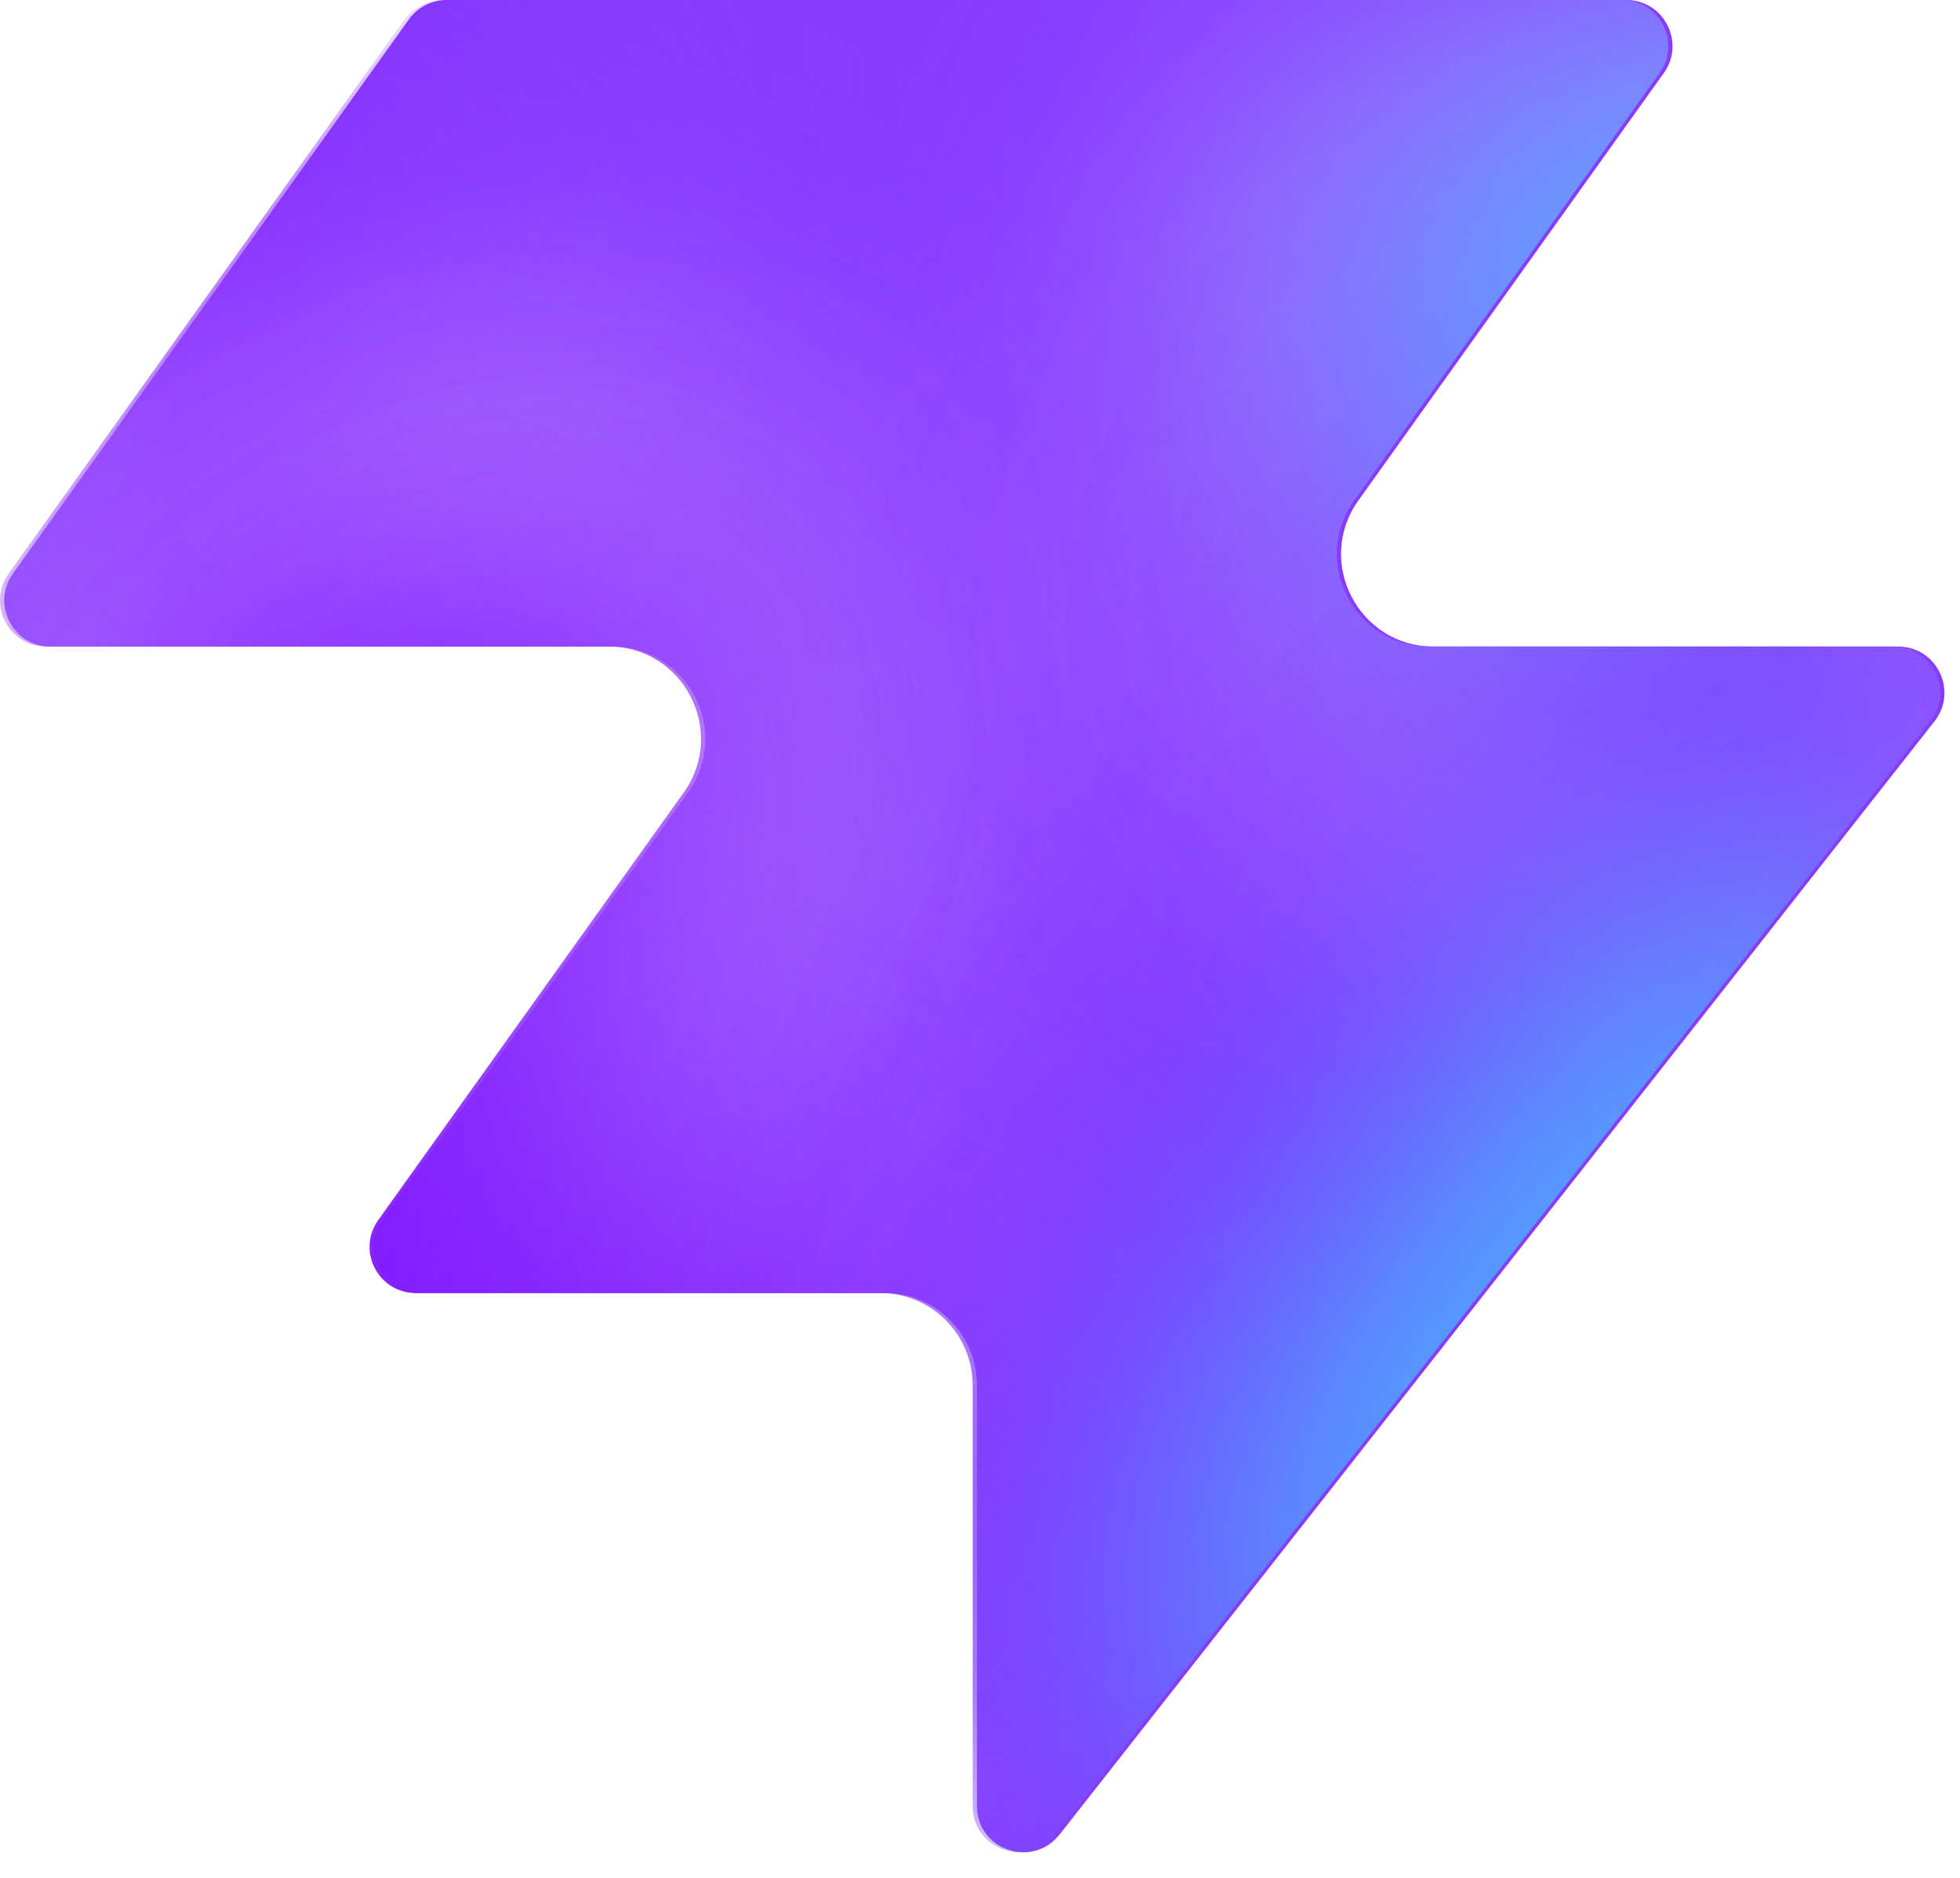
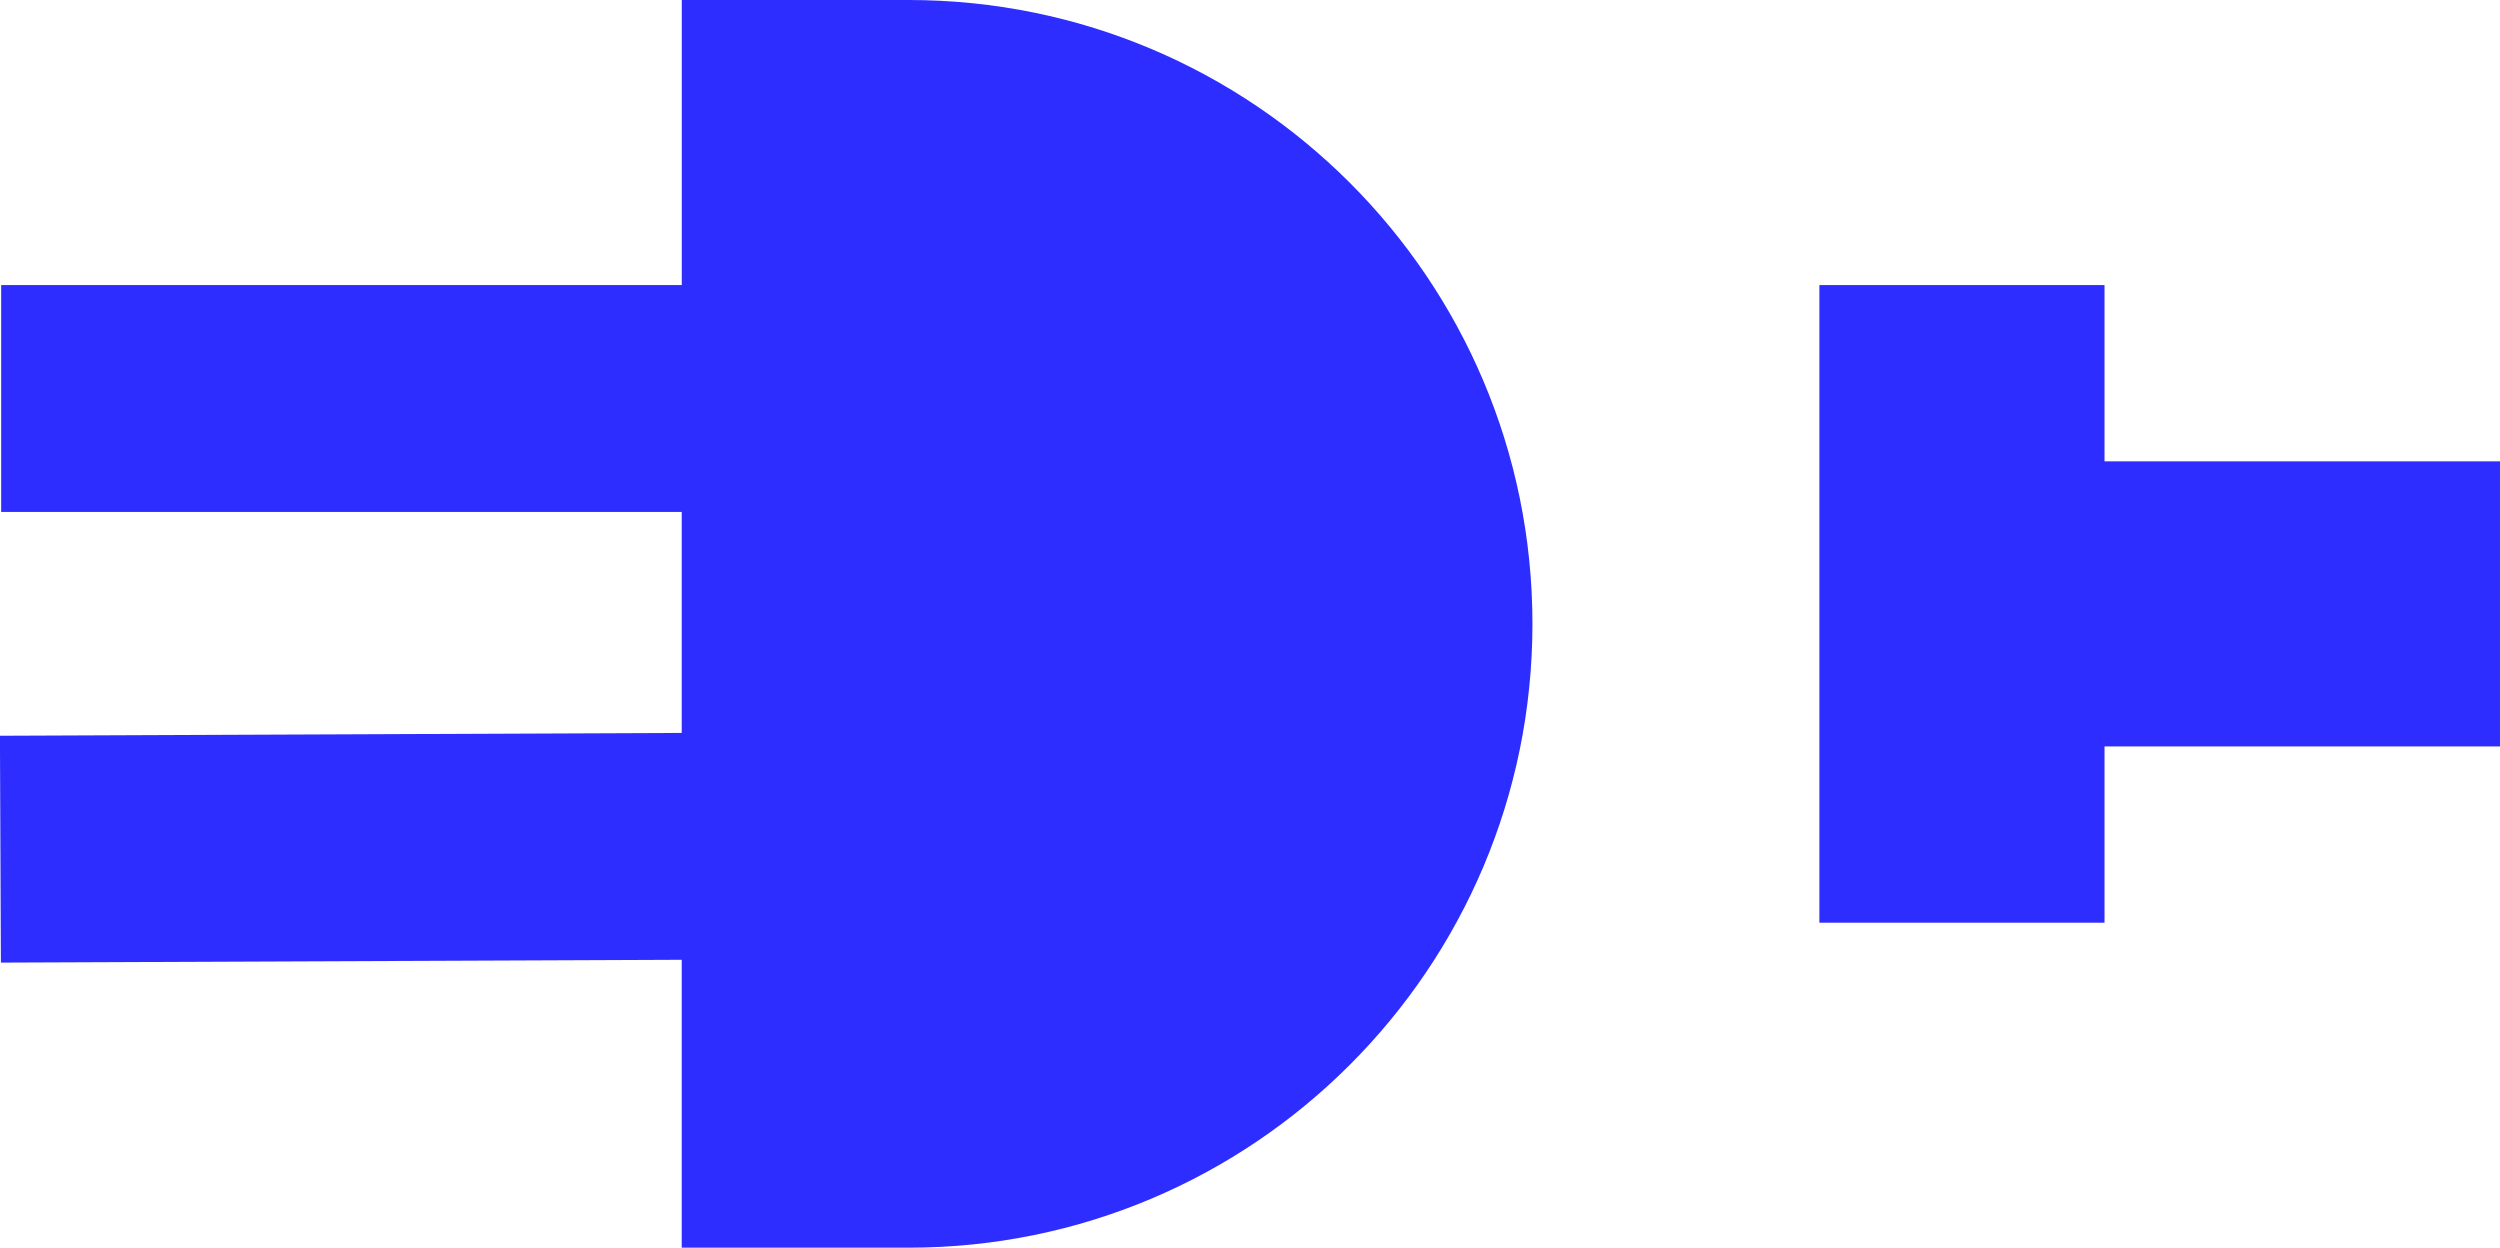
- <svg xmlns="http://www.w3.org/2000/svg" width="48" height="46" fill="none" viewBox="0 0 48 46">
-   <path fill="#863bff" d="M25.946 44.938c-.664.845-2.021.375-2.021-.698V33.937a2.26 2.26 0 0 0-2.262-2.262H10.287c-.92 0-1.456-1.04-.92-1.788l7.48-10.471c1.07-1.497 0-3.578-1.842-3.578H1.237c-.92 0-1.456-1.04-.92-1.788L10.013.474c.214-.297.556-.474.92-.474h28.894c.92 0 1.456 1.04.92 1.788l-7.48 10.471c-1.07 1.498 0 3.579 1.842 3.579h11.377c.943 0 1.473 1.088.89 1.83L25.947 44.94z" style="fill:#863bff;fill:color(display-p3 .525 .23 1);fill-opacity:1" />
-   <mask id="a" width="48" height="46" x="0" y="0" maskUnits="userSpaceOnUse" style="mask-type:alpha">
-     <path fill="#000" d="M25.842 44.938c-.664.844-2.021.375-2.021-.698V33.937a2.26 2.26 0 0 0-2.262-2.262H10.183c-.92 0-1.456-1.04-.92-1.788l7.48-10.471c1.07-1.498 0-3.579-1.842-3.579H1.133c-.92 0-1.456-1.04-.92-1.787L9.91.473c.214-.297.556-.474.92-.474h28.894c.92 0 1.456 1.04.92 1.788l-7.48 10.471c-1.07 1.498 0 3.578 1.842 3.578h11.377c.943 0 1.473 1.088.89 1.832L25.843 44.94z" style="fill:#000;fill-opacity:1" />
-   </mask>
-   <g mask="url(#a)">
-     <g filter="url(#b)">
-       <ellipse cx="5.508" cy="14.704" fill="#ede6ff" rx="5.508" ry="14.704" style="fill:#ede6ff;fill:color(display-p3 .927 .903 1);fill-opacity:1" transform="matrix(.00324 1 1 -.00324 -4.47 31.516)" />
-     </g>
-     <g filter="url(#c)">
-       <ellipse cx="10.399" cy="29.851" fill="#ede6ff" rx="10.399" ry="29.851" style="fill:#ede6ff;fill:color(display-p3 .927 .903 1);fill-opacity:1" transform="matrix(.00324 1 1 -.00324 -39.328 7.883)" />
-     </g>
-     <g filter="url(#d)">
-       <ellipse cx="5.508" cy="30.487" fill="#7e14ff" rx="5.508" ry="30.487" style="fill:#7e14ff;fill:color(display-p3 .492 .077 1);fill-opacity:1" transform="rotate(89.814 -25.913 -14.639)scale(1 -1)" />
-     </g>
-     <g filter="url(#e)">
-       <ellipse cx="5.508" cy="30.599" fill="#7e14ff" rx="5.508" ry="30.599" style="fill:#7e14ff;fill:color(display-p3 .492 .077 1);fill-opacity:1" transform="rotate(89.814 -32.644 -3.334)scale(1 -1)" />
-     </g>
-     <g filter="url(#f)">
-       <ellipse cx="5.508" cy="30.599" fill="#7e14ff" rx="5.508" ry="30.599" style="fill:#7e14ff;fill:color(display-p3 .492 .077 1);fill-opacity:1" transform="matrix(.00324 1 1 -.00324 -34.34 30.47)" />
-     </g>
-     <g filter="url(#g)">
-       <ellipse cx="14.072" cy="22.078" fill="#ede6ff" rx="14.072" ry="22.078" style="fill:#ede6ff;fill:color(display-p3 .927 .903 1);fill-opacity:1" transform="rotate(93.35 24.506 48.493)scale(-1 1)" />
-     </g>
-     <g filter="url(#h)">
-       <ellipse cx="3.47" cy="21.501" fill="#7e14ff" rx="3.47" ry="21.501" style="fill:#7e14ff;fill:color(display-p3 .492 .077 1);fill-opacity:1" transform="rotate(89.009 28.708 47.59)scale(-1 1)" />
-     </g>
-     <g filter="url(#i)">
-       <ellipse cx="3.47" cy="21.501" fill="#7e14ff" rx="3.47" ry="21.501" style="fill:#7e14ff;fill:color(display-p3 .492 .077 1);fill-opacity:1" transform="rotate(89.009 28.708 47.59)scale(-1 1)" />
-     </g>
-     <g filter="url(#j)">
-       <ellipse cx=".387" cy="8.972" fill="#7e14ff" rx="4.407" ry="29.108" style="fill:#7e14ff;fill:color(display-p3 .492 .077 1);fill-opacity:1" transform="rotate(39.51 .387 8.972)" />
-     </g>
-     <g filter="url(#k)">
-       <ellipse cx="47.523" cy="-6.092" fill="#7e14ff" rx="4.407" ry="29.108" style="fill:#7e14ff;fill:color(display-p3 .492 .077 1);fill-opacity:1" transform="rotate(37.892 47.523 -6.092)" />
-     </g>
-     <g filter="url(#l)">
-       <ellipse cx="41.412" cy="6.333" fill="#47bfff" rx="5.971" ry="9.665" style="fill:#47bfff;fill:color(display-p3 .28 .748 1);fill-opacity:1" transform="rotate(37.892 41.412 6.333)" />
-     </g>
-     <g filter="url(#m)">
-       <ellipse cx="-1.879" cy="38.332" fill="#7e14ff" rx="4.407" ry="29.108" style="fill:#7e14ff;fill:color(display-p3 .492 .077 1);fill-opacity:1" transform="rotate(37.892 -1.88 38.332)" />
-     </g>
-     <g filter="url(#n)">
-       <ellipse cx="-1.879" cy="38.332" fill="#7e14ff" rx="4.407" ry="29.108" style="fill:#7e14ff;fill:color(display-p3 .492 .077 1);fill-opacity:1" transform="rotate(37.892 -1.88 38.332)" />
-     </g>
-     <g filter="url(#o)">
-       <ellipse cx="35.651" cy="29.907" fill="#7e14ff" rx="4.407" ry="29.108" style="fill:#7e14ff;fill:color(display-p3 .492 .077 1);fill-opacity:1" transform="rotate(37.892 35.651 29.907)" />
-     </g>
-     <g filter="url(#p)">
-       <ellipse cx="38.418" cy="32.4" fill="#47bfff" rx="5.971" ry="15.297" style="fill:#47bfff;fill:color(display-p3 .28 .748 1);fill-opacity:1" transform="rotate(37.892 38.418 32.4)" />
-     </g>
-   </g>
-   <defs>
-     <filter id="b" width="60.045" height="41.654" x="-19.77" y="16.149" color-interpolation-filters="sRGB" filterUnits="userSpaceOnUse">
-       <feFlood flood-opacity="0" result="BackgroundImageFix" />
-       <feBlend in="SourceGraphic" in2="BackgroundImageFix" result="shape" />
-       <feGaussianBlur result="effect1_foregroundBlur_2002_17158" stdDeviation="7.659" />
-     </filter>
-     <filter id="c" width="90.34" height="51.437" x="-54.613" y="-7.533" color-interpolation-filters="sRGB" filterUnits="userSpaceOnUse">
-       <feFlood flood-opacity="0" result="BackgroundImageFix" />
-       <feBlend in="SourceGraphic" in2="BackgroundImageFix" result="shape" />
-       <feGaussianBlur result="effect1_foregroundBlur_2002_17158" stdDeviation="7.659" />
-     </filter>
-     <filter id="d" width="79.355" height="29.4" x="-49.64" y="2.03" color-interpolation-filters="sRGB" filterUnits="userSpaceOnUse">
-       <feFlood flood-opacity="0" result="BackgroundImageFix" />
-       <feBlend in="SourceGraphic" in2="BackgroundImageFix" result="shape" />
-       <feGaussianBlur result="effect1_foregroundBlur_2002_17158" stdDeviation="4.596" />
-     </filter>
-     <filter id="e" width="79.579" height="29.4" x="-45.045" y="20.029" color-interpolation-filters="sRGB" filterUnits="userSpaceOnUse">
-       <feFlood flood-opacity="0" result="BackgroundImageFix" />
-       <feBlend in="SourceGraphic" in2="BackgroundImageFix" result="shape" />
-       <feGaussianBlur result="effect1_foregroundBlur_2002_17158" stdDeviation="4.596" />
-     </filter>
-     <filter id="f" width="79.579" height="29.4" x="-43.513" y="21.178" color-interpolation-filters="sRGB" filterUnits="userSpaceOnUse">
-       <feFlood flood-opacity="0" result="BackgroundImageFix" />
-       <feBlend in="SourceGraphic" in2="BackgroundImageFix" result="shape" />
-       <feGaussianBlur result="effect1_foregroundBlur_2002_17158" stdDeviation="4.596" />
-     </filter>
-     <filter id="g" width="74.749" height="58.852" x="15.756" y="-17.901" color-interpolation-filters="sRGB" filterUnits="userSpaceOnUse">
-       <feFlood flood-opacity="0" result="BackgroundImageFix" />
-       <feBlend in="SourceGraphic" in2="BackgroundImageFix" result="shape" />
-       <feGaussianBlur result="effect1_foregroundBlur_2002_17158" stdDeviation="7.659" />
-     </filter>
-     <filter id="h" width="61.377" height="25.362" x="23.548" y="2.284" color-interpolation-filters="sRGB" filterUnits="userSpaceOnUse">
-       <feFlood flood-opacity="0" result="BackgroundImageFix" />
-       <feBlend in="SourceGraphic" in2="BackgroundImageFix" result="shape" />
-       <feGaussianBlur result="effect1_foregroundBlur_2002_17158" stdDeviation="4.596" />
-     </filter>
-     <filter id="i" width="61.377" height="25.362" x="23.548" y="2.284" color-interpolation-filters="sRGB" filterUnits="userSpaceOnUse">
-       <feFlood flood-opacity="0" result="BackgroundImageFix" />
-       <feBlend in="SourceGraphic" in2="BackgroundImageFix" result="shape" />
-       <feGaussianBlur result="effect1_foregroundBlur_2002_17158" stdDeviation="4.596" />
-     </filter>
-     <filter id="j" width="56.045" height="63.649" x="-27.636" y="-22.853" color-interpolation-filters="sRGB" filterUnits="userSpaceOnUse">
-       <feFlood flood-opacity="0" result="BackgroundImageFix" />
-       <feBlend in="SourceGraphic" in2="BackgroundImageFix" result="shape" />
-       <feGaussianBlur result="effect1_foregroundBlur_2002_17158" stdDeviation="4.596" />
-     </filter>
-     <filter id="k" width="54.814" height="64.646" x="20.116" y="-38.415" color-interpolation-filters="sRGB" filterUnits="userSpaceOnUse">
-       <feFlood flood-opacity="0" result="BackgroundImageFix" />
-       <feBlend in="SourceGraphic" in2="BackgroundImageFix" result="shape" />
-       <feGaussianBlur result="effect1_foregroundBlur_2002_17158" stdDeviation="4.596" />
-     </filter>
-     <filter id="l" width="33.541" height="35.313" x="24.641" y="-11.323" color-interpolation-filters="sRGB" filterUnits="userSpaceOnUse">
-       <feFlood flood-opacity="0" result="BackgroundImageFix" />
-       <feBlend in="SourceGraphic" in2="BackgroundImageFix" result="shape" />
-       <feGaussianBlur result="effect1_foregroundBlur_2002_17158" stdDeviation="4.596" />
-     </filter>
-     <filter id="m" width="54.814" height="64.646" x="-29.286" y="6.009" color-interpolation-filters="sRGB" filterUnits="userSpaceOnUse">
-       <feFlood flood-opacity="0" result="BackgroundImageFix" />
-       <feBlend in="SourceGraphic" in2="BackgroundImageFix" result="shape" />
-       <feGaussianBlur result="effect1_foregroundBlur_2002_17158" stdDeviation="4.596" />
-     </filter>
-     <filter id="n" width="54.814" height="64.646" x="-29.286" y="6.009" color-interpolation-filters="sRGB" filterUnits="userSpaceOnUse">
-       <feFlood flood-opacity="0" result="BackgroundImageFix" />
-       <feBlend in="SourceGraphic" in2="BackgroundImageFix" result="shape" />
-       <feGaussianBlur result="effect1_foregroundBlur_2002_17158" stdDeviation="4.596" />
-     </filter>
-     <filter id="o" width="54.814" height="64.646" x="8.244" y="-2.416" color-interpolation-filters="sRGB" filterUnits="userSpaceOnUse">
-       <feFlood flood-opacity="0" result="BackgroundImageFix" />
-       <feBlend in="SourceGraphic" in2="BackgroundImageFix" result="shape" />
-       <feGaussianBlur result="effect1_foregroundBlur_2002_17158" stdDeviation="4.596" />
-     </filter>
-     <filter id="p" width="39.409" height="43.623" x="18.713" y="10.588" color-interpolation-filters="sRGB" filterUnits="userSpaceOnUse">
-       <feFlood flood-opacity="0" result="BackgroundImageFix" />
-       <feBlend in="SourceGraphic" in2="BackgroundImageFix" result="shape" />
-       <feGaussianBlur result="effect1_foregroundBlur_2002_17158" stdDeviation="4.596" />
-     </filter>
-   </defs>
+ <svg xmlns="http://www.w3.org/2000/svg" id="a" viewBox="0 0 389.02 194.15" width="389.02" height="194.15">
+   <path d="M141.39,0h-35.3v44.36H.18v35.3h105.9v34.39l-106.09.44.15,35.3,105.94-.44v44.8h35.3c53.61,0,97.08-43.46,97.08-97.08S195,0,141.39,0Z" fill="#2D2DFF" />
+   <polygon points="327.48 71.79 327.48 44.36 283.11 44.36 283.11 71.79 283.11 116.15 283.11 143.58 327.48 143.58 327.48 116.15 389.02 116.15 389.02 71.79 327.48 71.79" fill="#2D2DFF" />
</svg>
